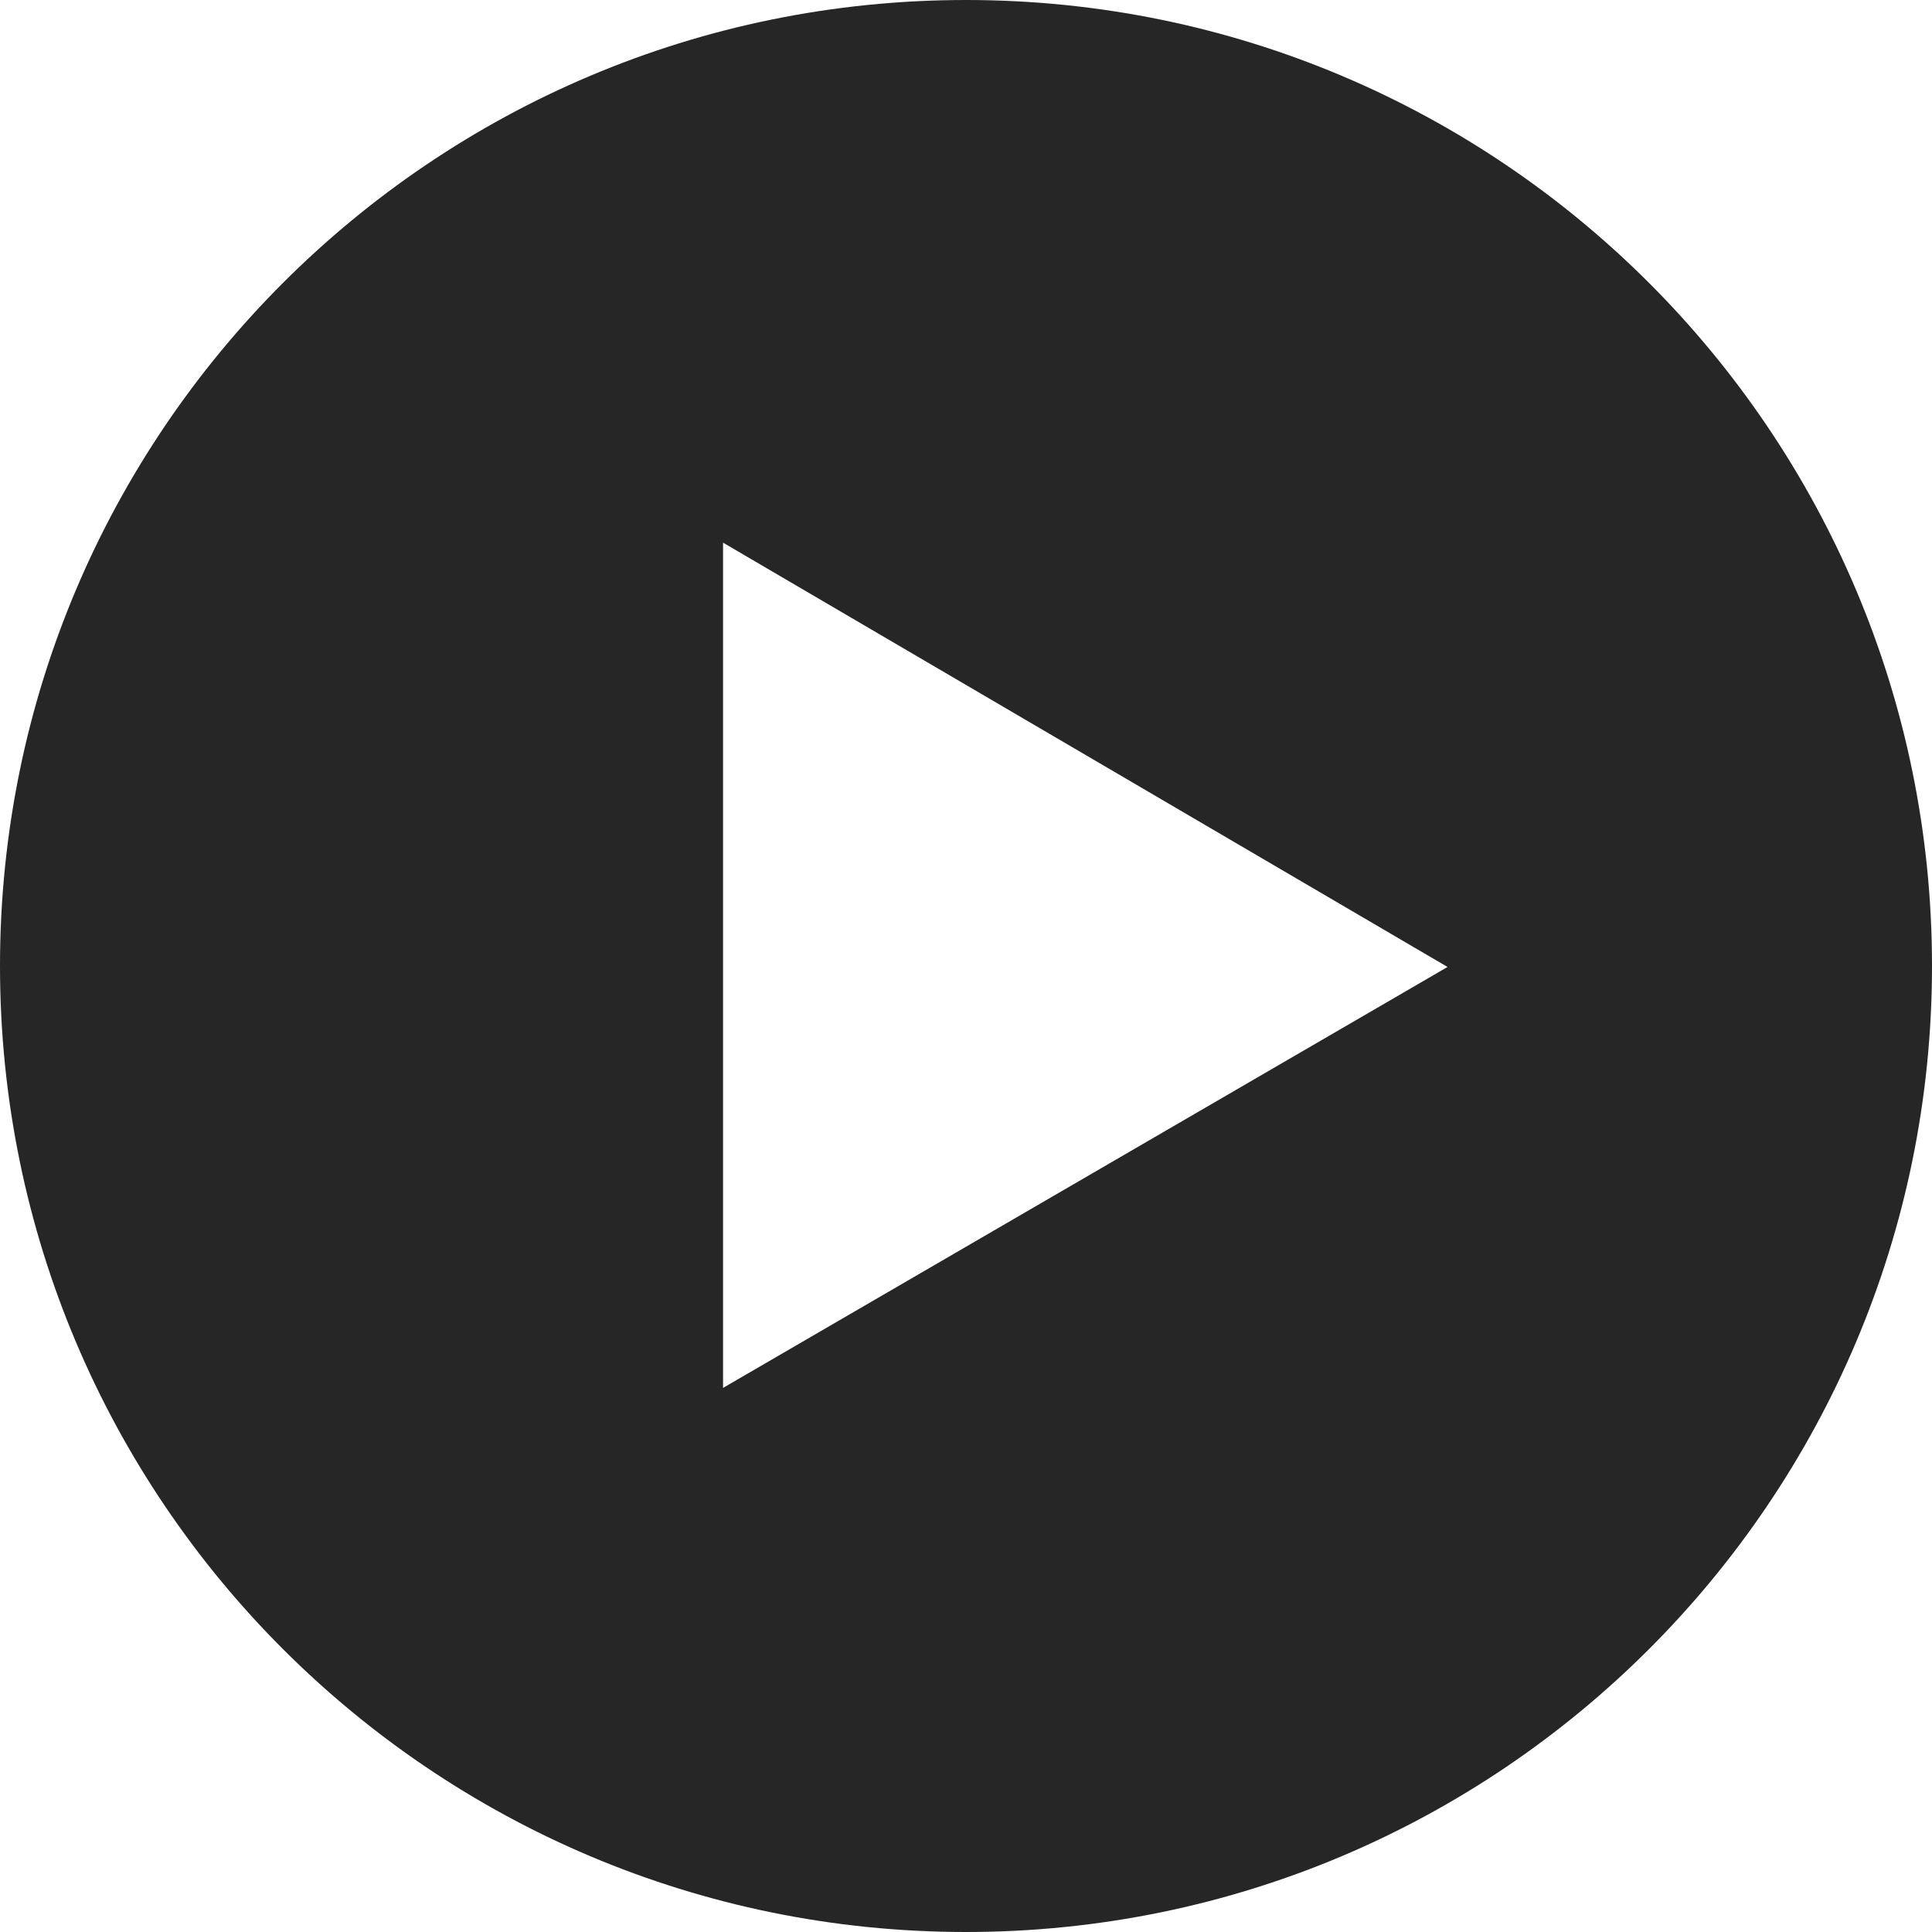
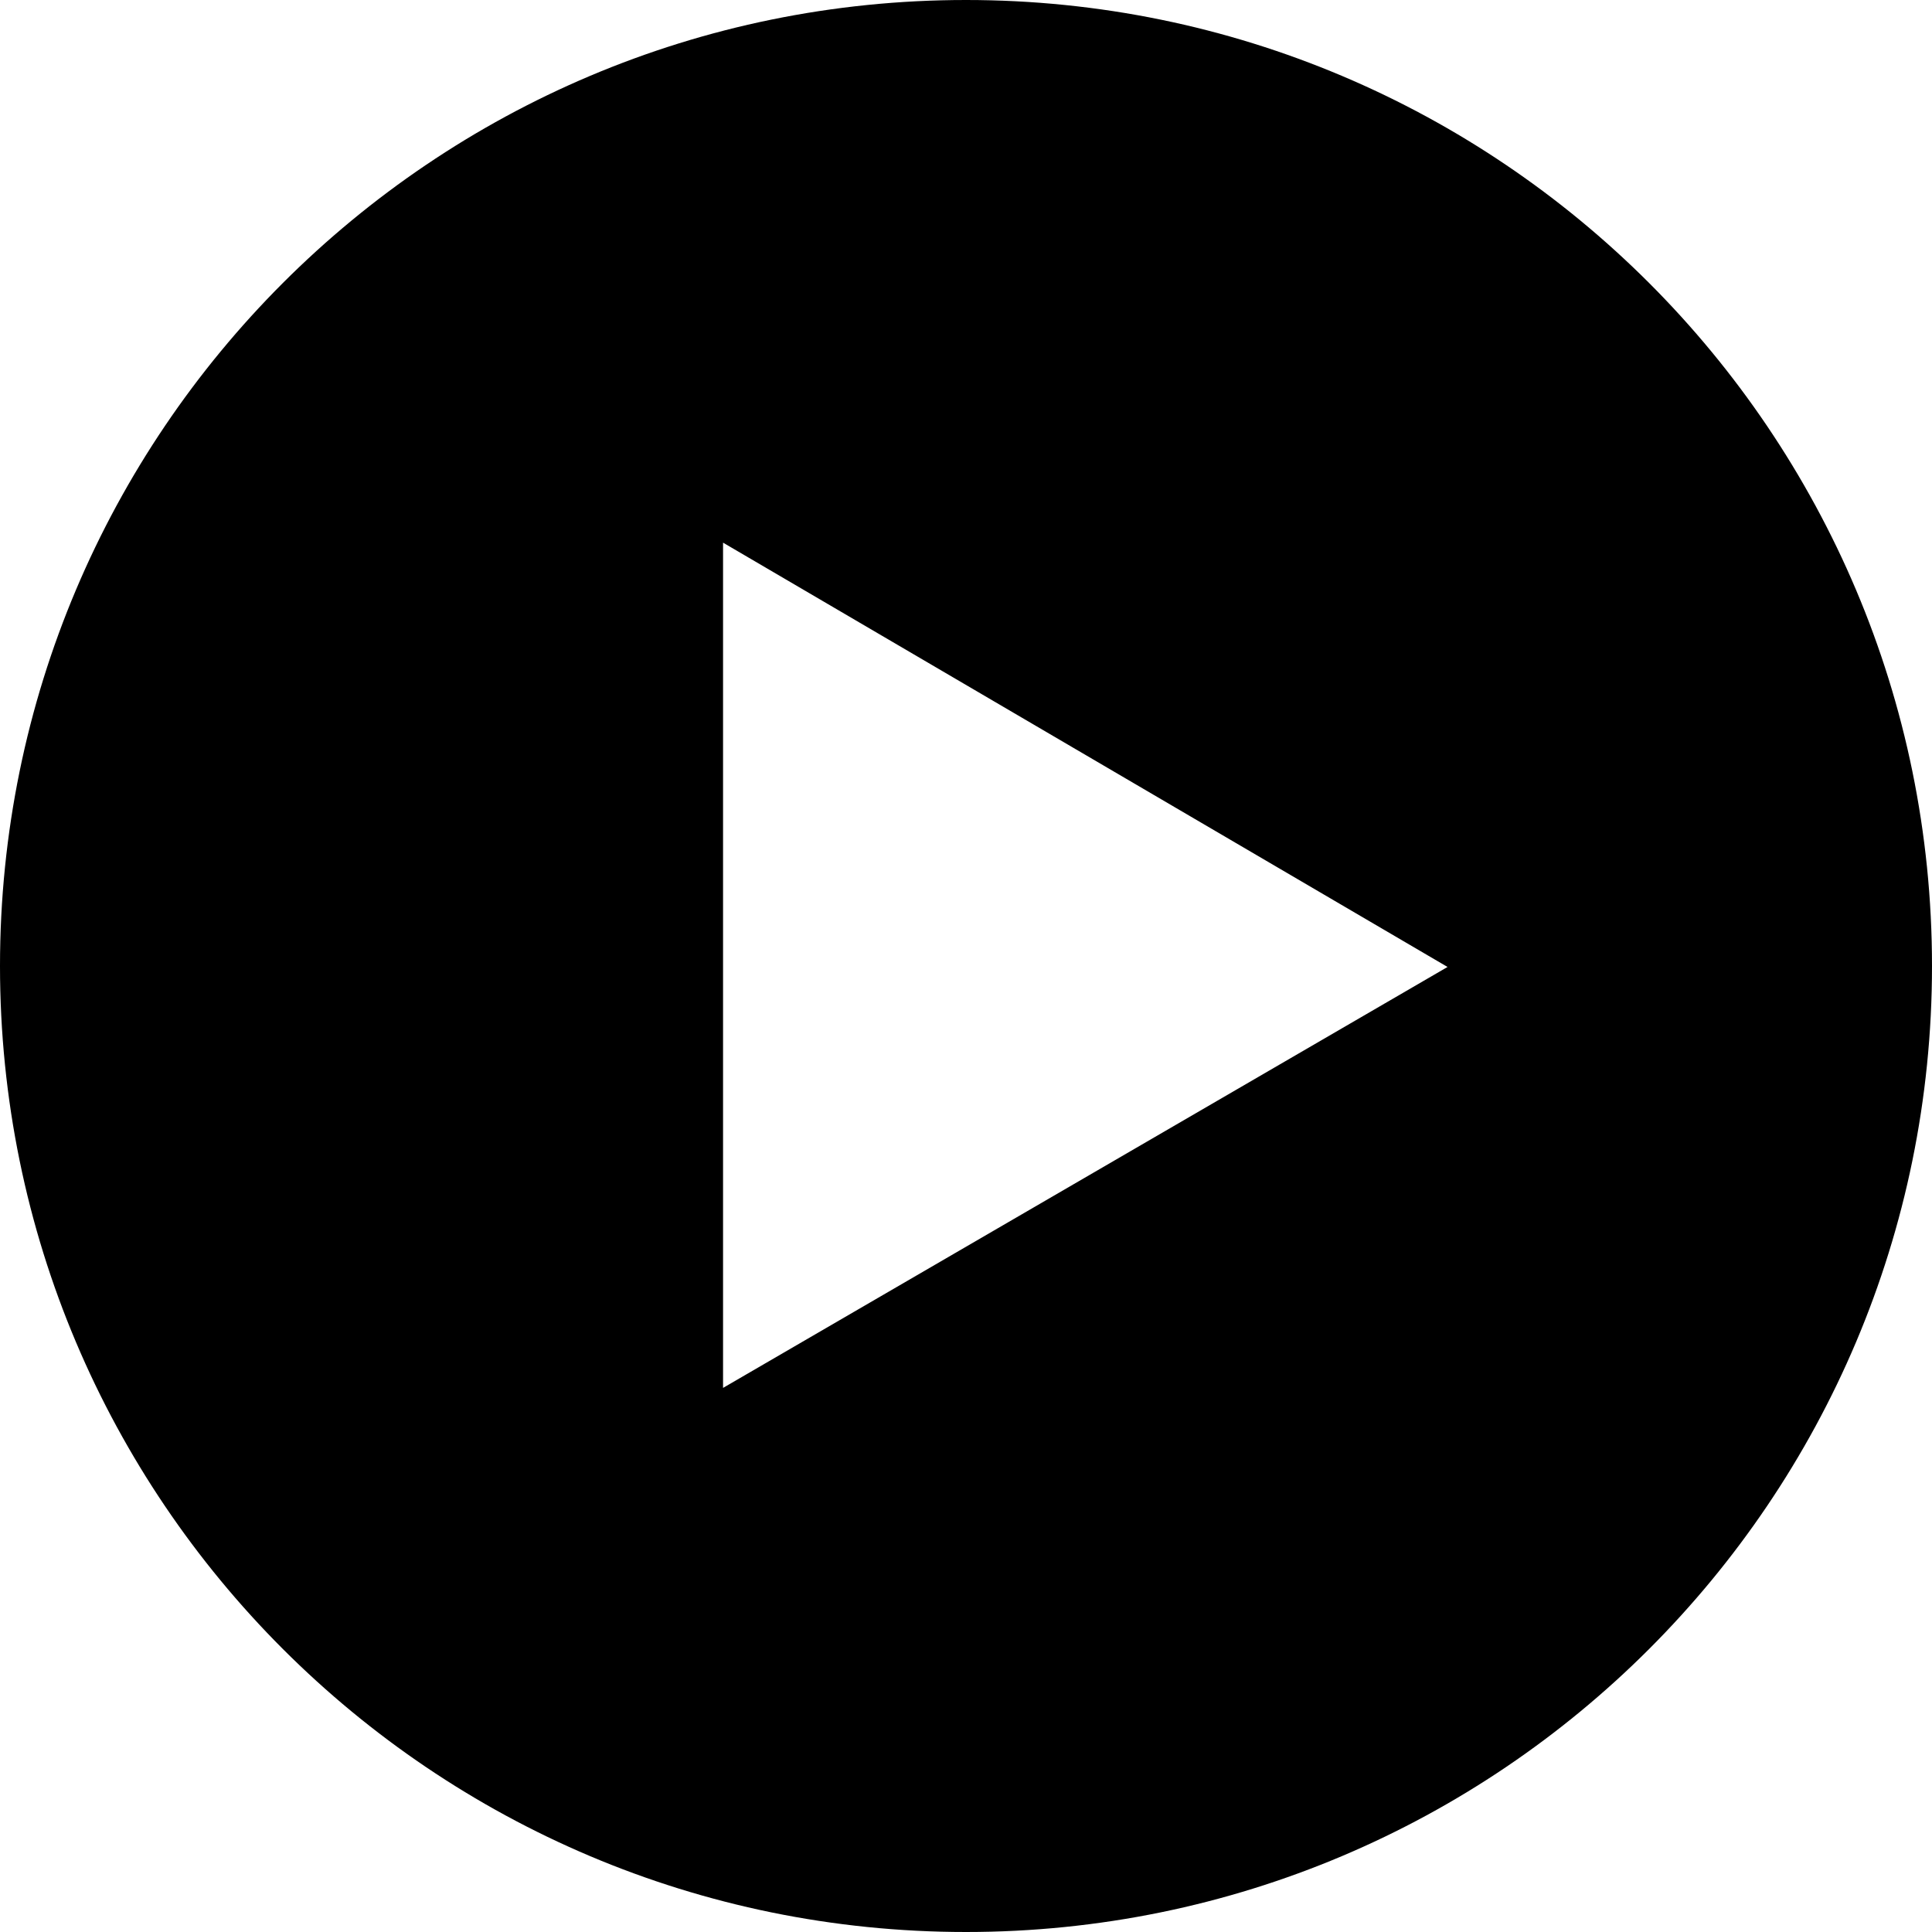
<svg xmlns="http://www.w3.org/2000/svg" t="1781273391764" class="icon" viewBox="0 0 1024 1024" version="1.1" p-id="7197" width="200" height="200">
-   <path d="M512 1024A512 512 0 1 1 512 0a512 512 0 0 1 0 1024zM383.232 287.616v448l384-223.104-384-224.896z" fill="#262626" p-id="7198" />
+   <path d="M512 1024A512 512 0 1 1 512 0a512 512 0 0 1 0 1024zM383.232 287.616v448l384-223.104-384-224.896z" fill="currentColor" p-id="7198" />
</svg>
